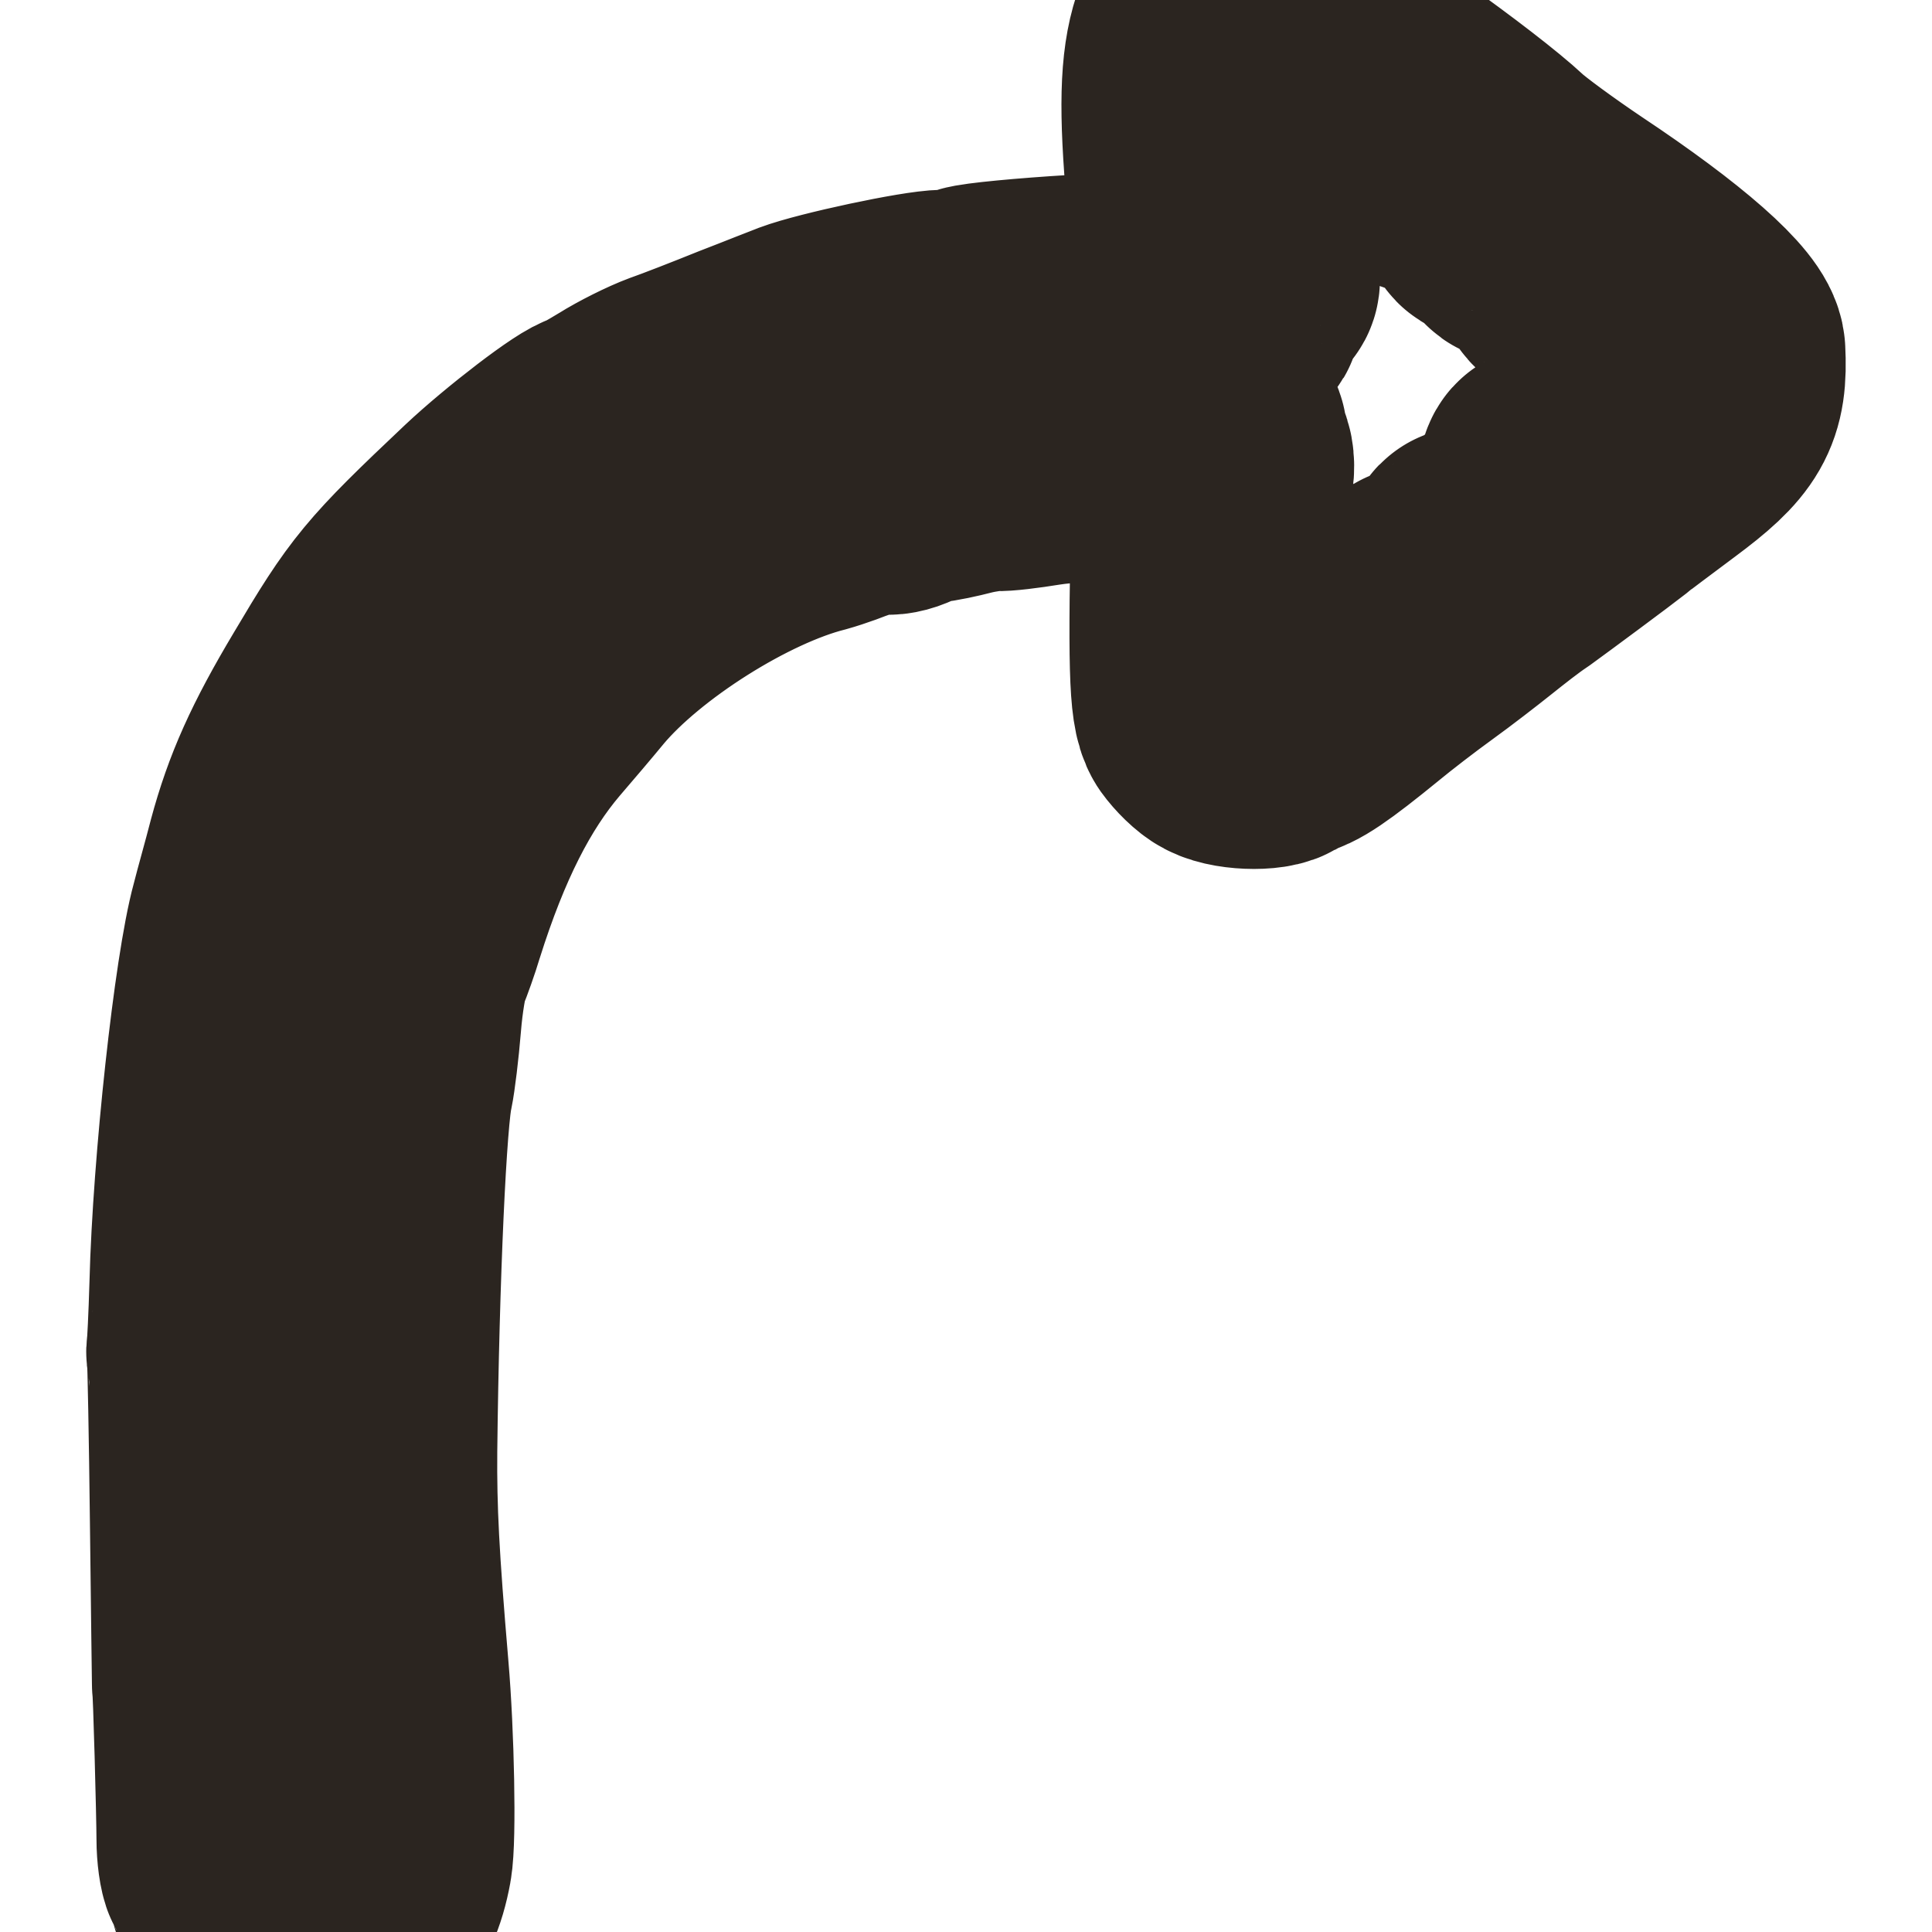
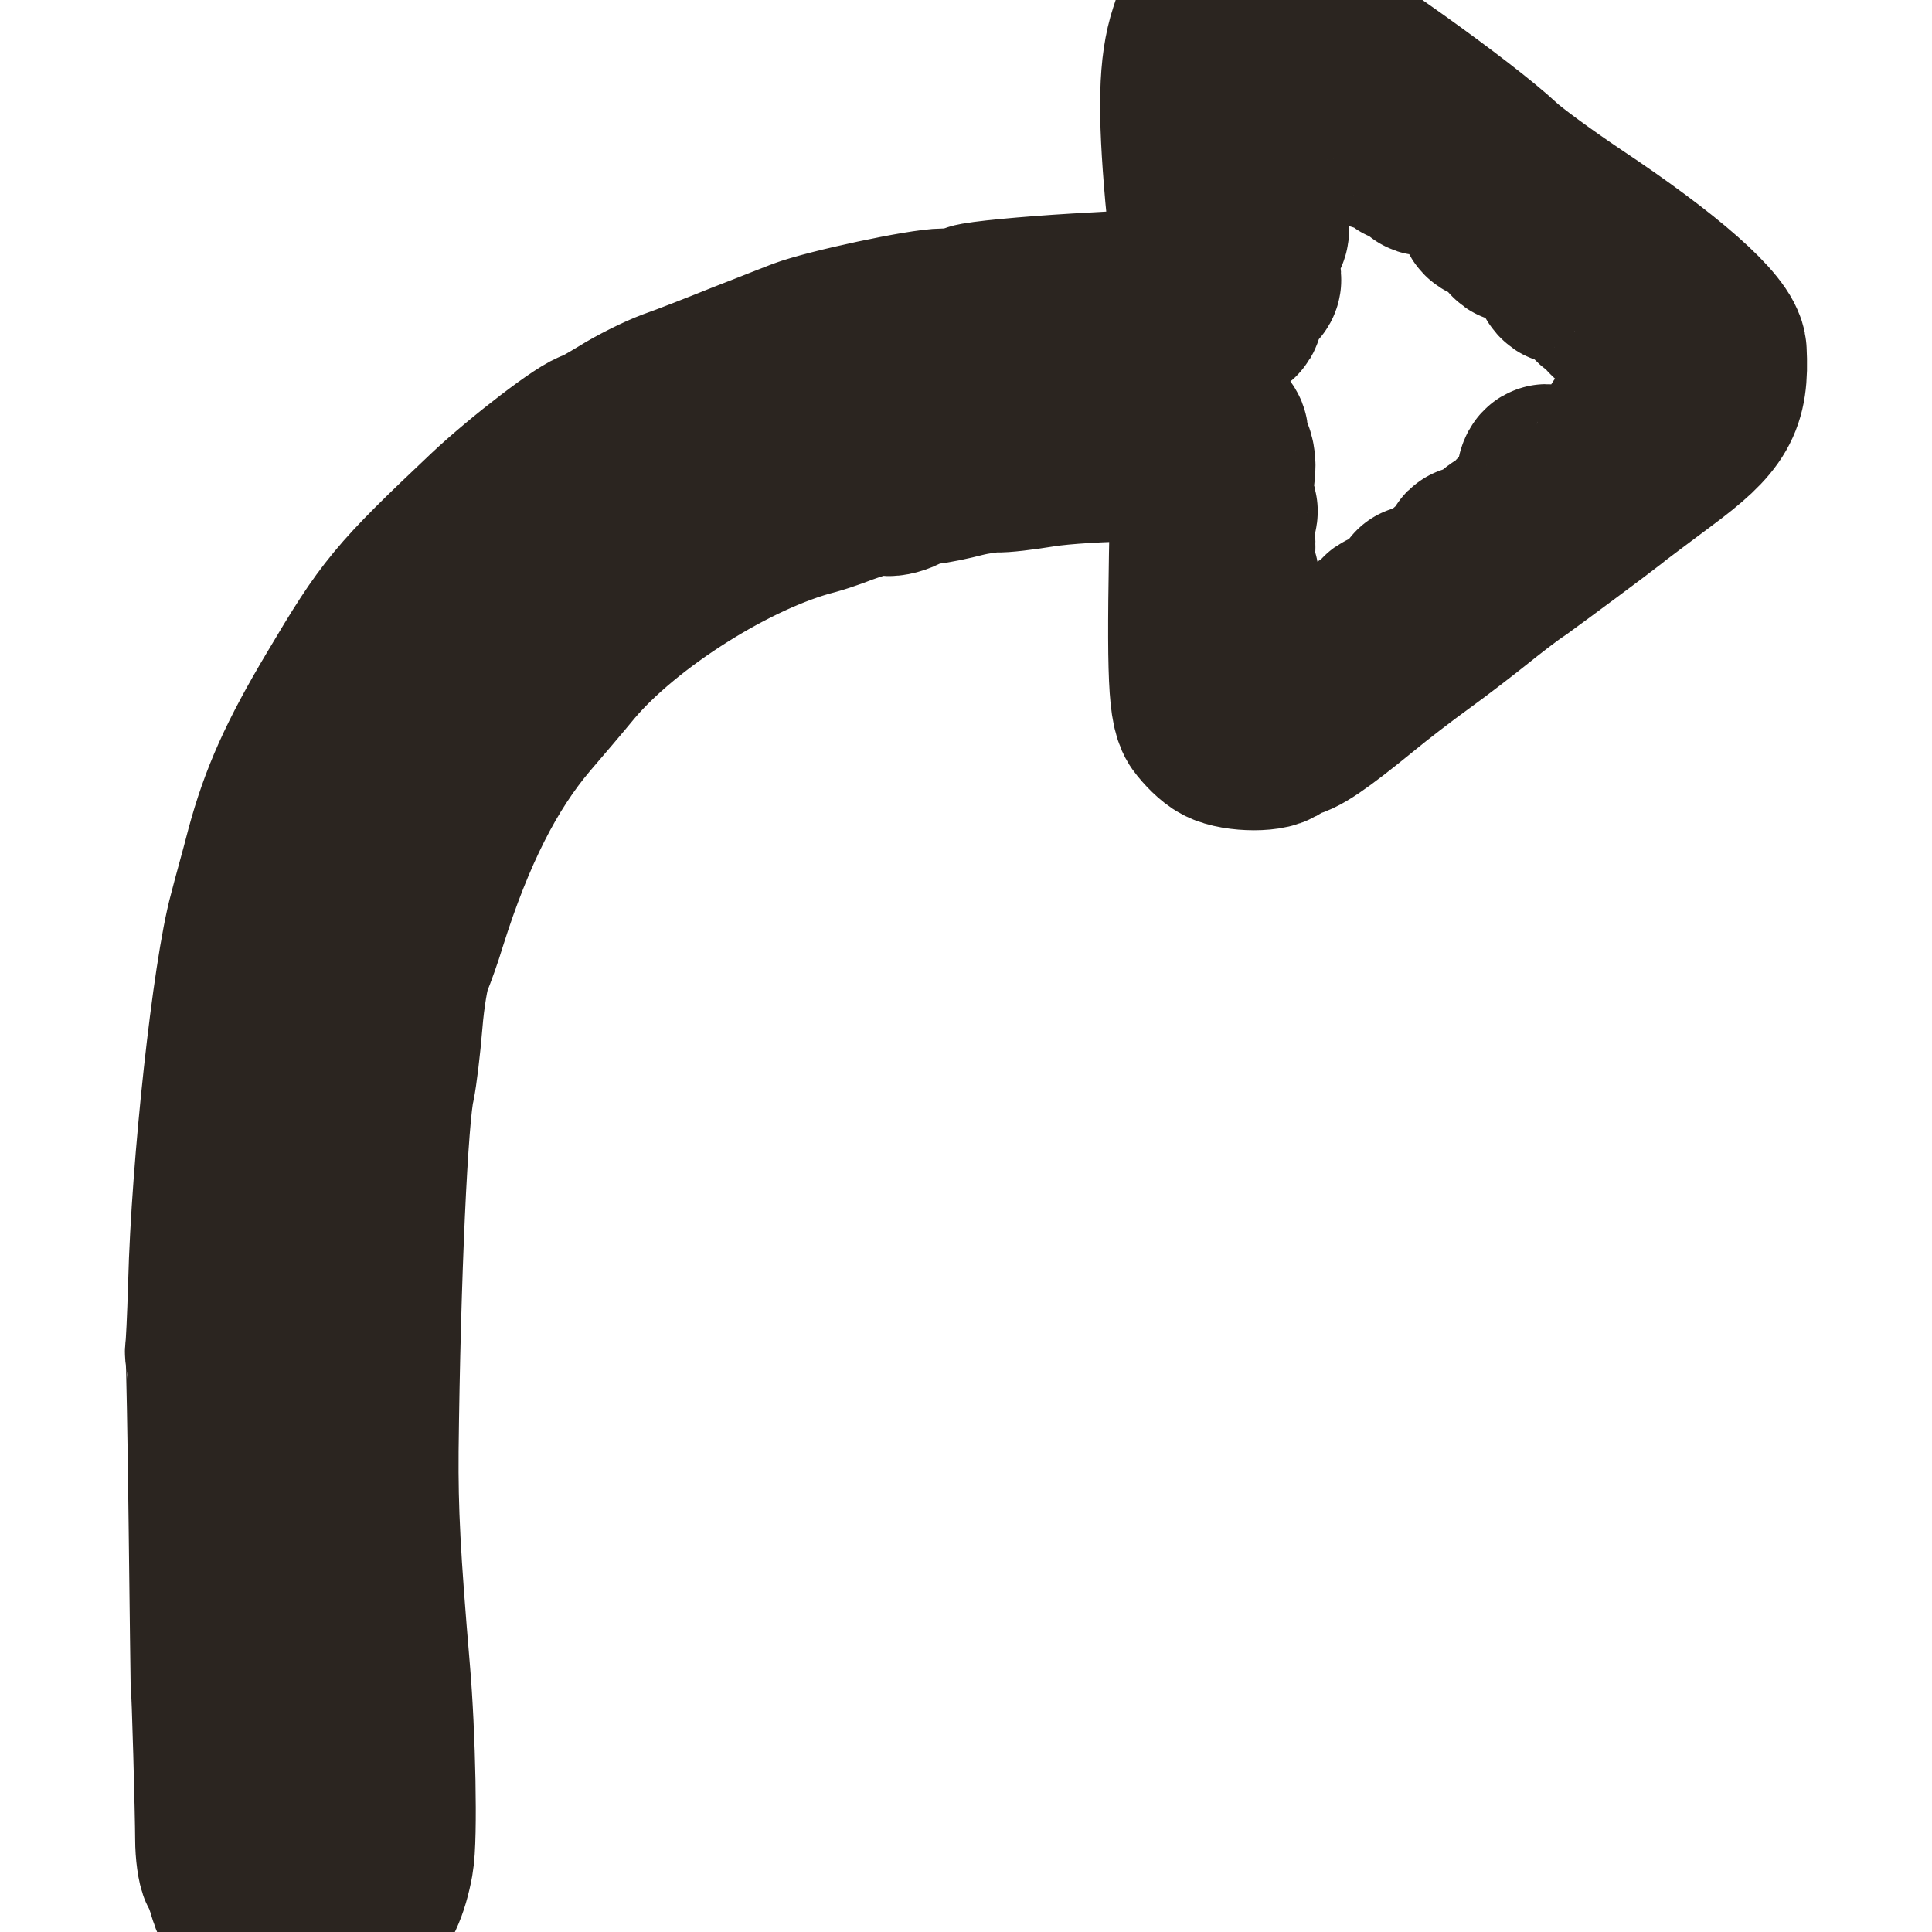
<svg xmlns="http://www.w3.org/2000/svg" version="1.0" overflow="visible" width="24" height="24" viewBox="0 0 300.292 384.656" preserveAspectRatio="xMidYMid meet">
-   <g transform="translate(-371.8757,711.7804) scale(0.1,-0.1)" fill="#2B2520" stroke="#2B2520" stroke-width="500" stroke-linejoin="round">
+   <g transform="translate(-371.8757,711.7804) scale(0.1,-0.1)" fill="#2B2520" stroke="#2B2520" stroke-width="346" stroke-linejoin="round">
    <path d="M5720 7111 c-19 -5 -29 -19 -42 -61 -21 -64 -23 -150 -8 -320 7 -69 13 -140 15 -157 4 -40 9 -39 -243 -53 -100 -6 -194 -15 -208 -20 -14 -6 -40 -10 -57 -10 -42 0 -229 -40 -282 -60 -11 -4 -63 -25 -115 -45 -52 -21 -116 -46 -142 -55 -27 -10 -71 -32 -98 -49 -28 -17 -53 -31 -55 -31 -17 0 -142 -96 -210 -160 -182 -172 -199 -193 -298 -360 -74 -124 -110 -204 -138 -308 -11 -43 -27 -99 -34 -127 -32 -116 -74 -500 -80 -735 -2 -69 -5 -127 -6 -130 -1 -3 0 -9 1 -15 1 -5 4 -154 6 -330 2 -176 4 -320 4 -320 2 0 9 -264 9 -308 0 -26 4 -53 8 -60 4 -6 13 -28 18 -47 15 -51 60 -77 137 -79 99 -2 146 38 165 143 8 43 4 249 -7 376 -19 224 -24 319 -23 440 4 350 19 673 33 730 4 19 11 76 15 125 4 50 13 104 20 120 7 17 20 53 28 80 57 181 123 311 207 410 25 29 65 76 88 104 108 128 326 266 487 307 11 3 29 9 40 13 54 21 96 32 105 26 5 -3 20 0 32 6 13 7 35 14 50 16 15 1 47 8 70 14 24 6 54 10 67 10 13 -1 53 4 90 10 89 14 311 17 312 4 0 -5 0 -41 -1 -80 -7 -331 -5 -411 12 -438 10 -14 28 -32 40 -38 28 -15 101 -15 106 0 2 6 12 11 21 11 19 0 57 26 144 97 29 24 81 64 117 90 36 26 85 64 110 84 25 20 63 50 86 65 40 29 156 115 184 137 8 7 54 41 102 77 105 78 124 110 119 208 -2 41 -112 138 -294 259 -61 41 -128 90 -147 108 -77 72 -336 257 -423 302 -62 32 -90 37 -137 24z m110 -84 c0 -5 5 -5 11 -2 5 4 23 -7 40 -24 16 -17 32 -30 37 -29 15 5 72 -37 68 -49 -3 -7 0 -15 6 -19 7 -4 8 -3 4 4 -4 7 -2 12 3 12 14 0 14 -16 0 -42 -13 -25 -5 -35 16 -18 13 10 15 9 15 -10 0 -18 4 -21 25 -18 18 4 26 0 31 -15 3 -11 9 -15 13 -9 4 7 12 6 23 -2 10 -7 14 -16 10 -21 -4 -4 3 -4 15 -1 12 4 24 2 28 -4 3 -6 11 -8 16 -5 5 4 12 -1 15 -9 3 -9 15 -16 25 -16 17 0 23 -12 22 -47 -1 -7 3 -13 8 -13 5 0 9 6 9 13 1 7 6 5 14 -5 7 -10 17 -14 21 -10 4 4 6 -3 3 -15 -4 -13 0 -24 8 -27 8 -3 14 1 14 9 0 8 5 15 11 15 6 0 9 -6 6 -14 -6 -14 33 -32 60 -27 20 3 27 -22 9 -35 -10 -7 -15 -18 -11 -24 5 -8 11 -8 21 1 11 9 14 9 14 -1 0 -7 7 -10 15 -6 11 4 15 -1 15 -19 0 -26 15 -34 22 -13 2 6 10 8 16 4 9 -5 9 -13 2 -26 -8 -15 -7 -18 8 -15 22 4 56 -20 47 -35 -3 -6 -3 -10 2 -9 24 4 43 -3 43 -17 0 -8 5 -12 10 -9 10 6 14 -7 11 -32 -1 -6 3 -14 9 -18 17 -11 11 -28 -7 -20 -15 5 -16 4 -5 -6 16 -17 15 -29 -3 -29 -8 0 -16 -4 -16 -10 -1 -5 -2 -16 -3 -22 -1 -7 -11 -12 -23 -12 -13 1 -20 -2 -18 -7 3 -4 1 -10 -5 -14 -5 -3 -10 -1 -10 4 0 21 -19 11 -22 -11 -2 -12 -14 -28 -28 -35 -14 -7 -20 -13 -15 -13 6 -1 -4 -7 -22 -15 -17 -7 -34 -23 -38 -34 -3 -12 -11 -21 -17 -21 -5 0 -8 6 -6 12 4 12 -14 38 -26 38 -3 0 -6 -7 -6 -15 0 -8 5 -15 10 -15 17 0 11 -16 -15 -44 -14 -15 -30 -24 -35 -21 -6 3 -10 -1 -10 -9 0 -9 -4 -17 -10 -17 -5 -1 -14 -2 -19 -3 -5 0 -18 -12 -30 -24 -12 -14 -25 -21 -32 -16 -8 4 -9 3 -5 -5 4 -6 0 -14 -11 -18 -25 -9 -43 -29 -35 -37 3 -4 -1 -4 -10 -1 -11 4 -18 0 -23 -16 -6 -17 -9 -19 -16 -8 -5 8 -9 11 -10 7 -1 -5 -2 -11 -3 -16 -3 -18 -32 -39 -48 -34 -12 3 -18 -1 -18 -12 0 -9 -8 -16 -20 -16 -12 0 -25 -10 -32 -25 -6 -13 -19 -27 -30 -31 -10 -3 -15 -10 -12 -16 4 -7 2 -8 -5 -4 -6 4 -22 -6 -37 -24 -28 -33 -70 -57 -94 -55 -8 1 -22 3 -31 3 -9 1 -26 21 -37 45 -18 38 -18 43 -4 48 14 5 13 8 -6 25 -12 10 -22 25 -22 34 0 12 2 13 9 1 13 -21 24 20 13 50 -6 15 -5 30 2 42 8 13 8 20 -2 26 -9 5 -10 15 -3 32 6 16 5 31 -1 43 -7 12 -6 22 2 32 10 11 10 17 0 29 -7 9 -9 22 -4 37 16 43 3 84 -21 70 -5 -3 -3 2 5 12 13 16 12 20 -5 32 -11 8 -28 21 -38 29 -10 9 -22 13 -27 10 -6 -4 -19 0 -31 8 -13 9 -16 17 -10 22 16 9 13 25 -5 25 -8 0 -12 -4 -9 -10 3 -5 0 -7 -8 -4 -9 3 -24 -6 -37 -23 l-21 -28 -17 23 c-13 16 -26 21 -55 20 -21 -1 -41 -6 -44 -11 -3 -6 -1 -7 5 -3 7 4 12 3 12 -2 0 -6 7 -12 15 -16 8 -3 14 -2 12 2 -4 13 7 14 36 3 15 -6 27 -15 27 -21 0 -13 -6 -13 -31 0 -13 7 -19 7 -19 0 0 -16 -30 -12 -36 5 -8 20 -24 19 -24 -1 0 -12 -7 -15 -27 -11 -18 3 -31 0 -40 -11 -8 -11 -12 -13 -13 -4 0 8 -8 10 -25 6 -17 -4 -25 -2 -25 7 0 9 -3 10 -8 4 -4 -6 -19 -18 -34 -28 -25 -15 -28 -15 -43 -1 -9 9 -19 14 -22 10 -4 -3 2 -13 13 -21 18 -13 17 -14 -16 -12 -19 1 -38 6 -41 11 -4 5 -12 -1 -19 -13 -10 -19 -14 -20 -28 -9 -9 7 -13 8 -9 2 4 -7 0 -15 -9 -18 -12 -4 -15 -2 -10 9 3 8 2 15 -3 15 -13 0 -32 -26 -24 -33 3 -4 1 -7 -5 -7 -7 0 -12 5 -12 10 0 6 -5 10 -11 10 -6 0 -8 -7 -5 -16 3 -8 2 -12 -4 -9 -14 9 -12 21 6 39 8 9 11 16 5 16 -13 0 -42 -41 -36 -51 3 -4 -3 -10 -12 -13 -9 -4 -20 -1 -24 5 -4 8 -9 4 -14 -10 -4 -13 -12 -20 -20 -17 -8 3 -29 -2 -46 -11 -18 -9 -44 -17 -58 -19 -43 -3 -59 -9 -79 -28 -16 -13 -21 -14 -25 -4 -4 8 -6 7 -6 -4 -1 -10 -7 -18 -14 -18 -7 0 -23 -9 -35 -20 -12 -12 -22 -17 -22 -13 0 4 -7 0 -14 -10 -8 -10 -21 -20 -30 -21 -9 -1 -24 -9 -33 -18 -10 -9 -31 -28 -46 -42 -15 -14 -35 -26 -43 -26 -8 0 -13 -4 -10 -9 3 -5 -12 -26 -33 -47 -21 -22 -56 -61 -76 -89 -21 -27 -44 -56 -51 -62 -7 -7 -35 -61 -64 -120 -29 -60 -56 -110 -61 -111 -5 -2 -7 -8 -3 -13 3 -5 0 -9 -6 -9 -6 0 -9 -4 -5 -9 3 -5 -4 -30 -16 -54 -16 -32 -27 -44 -38 -40 -12 4 -13 3 -3 -5 14 -9 7 -82 -7 -82 -4 0 -8 -8 -9 -17 -7 -72 -10 -87 -20 -91 -6 -2 -8 -10 -5 -19 5 -12 3 -14 -8 -8 -11 7 -12 6 -3 -6 22 -28 23 -59 2 -73 -13 -9 -16 -16 -8 -21 6 -4 8 -16 4 -28 -4 -12 -7 -32 -6 -44 1 -12 -3 -25 -9 -29 -8 -4 -7 -9 2 -16 9 -6 10 -11 4 -14 -6 -2 -9 -22 -7 -43 2 -21 -1 -42 -7 -45 -6 -4 -11 -2 -11 3 0 6 -7 11 -15 11 -22 0 -18 -18 5 -25 21 -7 29 -55 9 -55 -6 0 -9 -7 -5 -15 3 -8 1 -15 -5 -15 -6 0 -5 -8 2 -22 9 -17 9 -23 -1 -26 -10 -4 -10 -6 1 -12 10 -7 10 -12 -2 -26 -12 -15 -12 -17 0 -9 10 6 13 4 9 -6 -21 -50 -21 -52 -10 -45 14 8 15 -3 3 -23 -11 -17 -3 -43 10 -35 11 6 0 -25 -15 -45 -9 -12 -8 -13 3 -7 11 7 12 0 6 -35 -7 -39 -15 -164 -15 -228 0 -13 6 -31 13 -39 10 -13 9 -15 -11 -10 -19 5 -21 4 -11 -8 16 -19 0 -18 -22 2 -16 15 -17 14 -12 -5 3 -11 8 -19 12 -17 4 3 13 1 21 -4 12 -7 10 -14 -10 -35 -16 -17 -27 -22 -34 -15 -5 5 -15 10 -20 10 -6 0 -3 -5 6 -11 18 -10 14 -37 -6 -51 -6 -4 -8 -9 -6 -12 3 -2 16 4 29 15 13 10 17 19 10 19 -7 0 -3 10 11 24 19 22 24 23 37 11 11 -11 11 -19 3 -35 -6 -11 -13 -20 -16 -20 -3 0 -2 5 1 10 3 6 1 10 -5 10 -6 0 -10 -8 -8 -17 2 -10 10 -18 18 -18 8 0 17 -11 18 -24 2 -13 0 -21 -5 -18 -4 3 -9 -5 -9 -16 -1 -12 -4 -29 -5 -37 -2 -8 2 -14 9 -13 6 2 12 -2 12 -7 0 -16 -27 -12 -45 6 -18 19 -28 14 -20 -9 4 -8 20 -21 36 -27 16 -7 26 -16 23 -21 -3 -5 -21 -2 -40 6 -39 16 -66 11 -57 -11 3 -8 8 -12 11 -10 3 3 12 1 19 -6 11 -9 17 -9 24 3 5 8 9 9 9 4 0 -14 43 -17 51 -3 5 7 9 7 13 -1 4 -6 3 -11 -3 -11 -6 0 -7 -7 -4 -17 4 -10 2 -14 -5 -9 -7 4 -10 -1 -9 -14 1 -11 6 -19 12 -16 7 2 12 -2 12 -10 0 -15 -9 -18 -21 -7 -10 11 -56 11 -50 1 3 -4 -2 -8 -10 -8 -18 0 -21 -11 -7 -25 5 -6 11 -18 13 -27 2 -13 7 -15 18 -8 12 7 12 12 2 22 -15 15 -16 38 -1 38 5 0 7 -5 3 -12 -5 -7 -1 -9 13 -6 16 4 20 1 18 -11 -2 -9 -4 -17 -5 -18 -2 -2 -3 -6 -4 -10 -1 -5 -5 -14 -10 -22 -7 -11 -5 -13 6 -9 11 5 14 0 10 -18 -3 -17 2 -30 14 -39 15 -10 16 -16 7 -25 -12 -13 -37 -4 -28 10 6 10 -23 35 -32 26 -3 -3 -1 -6 5 -6 7 0 12 -10 12 -23 0 -12 9 -29 20 -37 14 -10 17 -17 8 -27 -8 -11 -7 -12 6 -7 10 4 18 0 23 -11 9 -24 -24 -47 -60 -42 -15 2 -30 0 -33 -5 -3 -4 4 -8 15 -8 12 0 21 -4 21 -10 0 -5 6 -10 14 -10 8 0 17 -8 20 -17 4 -10 4 -15 1 -11 -4 3 -15 -2 -26 -13 -10 -10 -30 -19 -43 -19 -13 0 -26 -5 -28 -11 -6 -18 -38 2 -35 22 5 28 17 36 17 11 0 -12 5 -22 10 -22 6 0 10 6 10 14 0 8 -4 18 -10 21 -5 3 -10 16 -11 28 0 19 -2 19 -11 -5 -5 -16 -14 -28 -19 -28 -5 0 -9 -6 -9 -13 0 -8 -7 -14 -15 -14 -8 0 -12 4 -9 9 3 5 1 15 -6 23 -12 14 2 31 18 21 14 -8 7 26 -12 62 -9 18 -14 38 -10 44 4 6 3 8 -3 5 -6 -4 -13 2 -16 13 -3 12 0 20 7 20 6 0 12 9 12 20 0 11 -4 20 -8 20 -4 0 -8 7 -8 15 0 13 4 14 21 5 19 -11 20 -10 9 9 -6 12 -20 27 -30 34 -24 14 -26 24 -5 24 8 0 15 -4 15 -9 0 -4 4 -8 10 -8 13 0 9 21 -7 38 -16 16 -17 32 -3 32 6 0 10 -5 10 -11 0 -5 4 -8 10 -4 5 3 7 12 3 20 -3 8 0 15 7 15 6 0 8 4 5 10 -3 6 1 7 9 4 15 -6 20 -17 17 -36 0 -5 4 -8 9 -8 12 0 12 0 -1 37 -7 22 -16 31 -34 31 -17 -1 -22 -5 -18 -15 5 -14 -12 -32 -29 -33 -12 0 -9 38 3 45 6 5 4 12 -8 20 -14 11 -15 16 -6 26 18 18 43 20 43 3 0 -9 5 -12 11 -8 8 4 8 9 0 17 -17 17 -13 29 9 22 11 -4 20 -2 20 4 0 6 3 10 8 10 22 -4 42 2 37 11 -4 6 -2 17 4 24 8 10 6 18 -10 32 -22 19 -22 19 -10 -3 10 -19 9 -22 -5 -16 -14 5 -15 3 -6 -14 13 -23 7 -34 -14 -26 -8 3 -14 0 -14 -6 0 -6 -7 -8 -15 -5 -8 4 -17 -1 -21 -10 -5 -12 -10 -14 -19 -6 -9 8 -14 7 -18 -2 -4 -10 -6 -10 -6 0 -1 7 6 15 14 18 13 5 13 8 0 21 -16 16 -21 58 -5 48 5 -3 7 -12 3 -20 -3 -8 0 -15 5 -15 6 0 9 16 7 38 -2 20 -1 31 1 25 3 -7 13 -13 22 -13 12 0 13 3 5 8 -14 9 -13 72 1 72 5 0 7 2 4 5 -3 3 -17 1 -32 -4 -23 -9 -26 -8 -25 12 0 12 3 16 6 10 2 -7 9 -13 15 -13 6 0 7 7 3 18 -4 9 -9 30 -10 45 -3 24 -1 26 13 15 13 -11 15 -10 9 5 -4 10 -7 23 -7 28 0 6 -4 7 -10 4 -5 -3 -10 -2 -10 4 0 5 5 13 11 17 6 3 9 15 6 25 -6 23 11 36 19 15 3 -9 10 -14 15 -11 4 3 6 12 2 20 -3 8 0 15 7 15 6 0 -2 14 -19 31 -36 36 -39 49 -9 41 15 -3 19 -2 14 7 -4 6 -2 20 5 29 11 13 8 12 -9 -2 -12 -11 -23 -15 -23 -10 -1 5 -2 14 -4 19 -1 6 -3 16 -3 23 -1 7 -6 11 -11 7 -22 -13 -23 20 -1 37 19 15 21 21 10 31 -10 9 -11 9 -6 0 4 -8 1 -13 -7 -13 -10 0 -14 9 -13 25 1 24 16 37 16 13 0 -6 3 -8 7 -5 3 4 13 1 22 -5 9 -7 5 0 -8 15 -14 15 -19 27 -12 27 9 0 8 5 -3 16 -21 20 -20 24 5 19 16 -3 19 0 15 12 -4 8 -2 21 3 27 7 8 3 21 -14 40 -27 31 -23 60 6 51 13 -5 19 -1 19 10 0 14 2 14 25 -1 23 -15 25 -15 19 0 -3 9 -11 16 -16 16 -6 0 -4 7 3 17 11 13 11 17 2 20 -7 3 -13 9 -13 14 0 14 28 11 33 -3 2 -7 7 -10 11 -7 4 4 0 14 -8 22 -17 17 -54 12 -53 -6 1 -37 -4 -49 -17 -44 -11 4 -13 1 -9 -10 4 -11 2 -14 -8 -11 -21 7 -18 53 4 52 14 -2 15 1 6 12 -6 8 -15 11 -20 8 -5 -3 -9 -1 -9 5 0 5 5 13 11 16 6 4 8 13 5 21 -3 7 -1 16 3 18 9 6 7 41 -4 69 -4 10 -3 17 4 17 6 0 11 7 11 16 0 11 6 14 18 10 14 -5 13 -3 -3 9 -16 13 -18 19 -7 35 7 11 8 20 3 20 -11 0 -9 39 3 59 8 13 19 92 19 144 0 26 7 32 36 27 13 -1 13 1 2 14 -7 9 -18 13 -23 10 -6 -4 -6 2 1 13 6 11 8 23 5 26 -10 9 16 85 31 91 8 3 15 13 15 23 0 15 -2 16 -10 3 -6 -9 -10 -10 -10 -3 0 6 7 19 16 27 8 9 11 16 5 16 -6 0 -11 7 -11 16 0 14 1 14 16 0 18 -18 34 -21 34 -6 0 6 -4 10 -10 10 -5 0 -9 11 -8 24 1 14 7 24 13 23 5 -1 9 6 7 16 -2 9 2 17 8 17 5 0 10 5 10 11 0 5 -6 7 -12 3 -7 -4 -2 5 12 21 14 16 19 25 11 20 -9 -5 -7 2 5 18 10 15 22 27 26 27 4 0 5 6 2 14 -4 11 0 13 18 10 20 -5 21 -4 7 8 -14 12 -14 15 2 32 10 10 16 23 13 27 -3 5 2 9 11 9 9 0 13 5 9 11 -3 6 0 15 7 20 8 4 14 14 14 21 0 7 10 17 23 23 12 5 22 13 22 18 0 4 -6 5 -12 1 -8 -5 -7 0 2 12 26 33 43 49 54 49 6 1 10 7 8 15 -3 12 -1 12 9 3 6 -6 18 -9 26 -6 11 4 10 8 -4 20 -17 14 -17 14 0 9 13 -4 20 0 24 15 4 12 11 18 20 15 8 -3 12 -2 9 2 -6 11 21 45 32 38 5 -3 15 6 22 19 7 13 17 22 22 19 4 -3 8 2 8 12 0 11 6 15 19 11 14 -3 18 -1 14 9 -3 8 -1 14 4 14 4 0 21 11 36 26 15 14 31 22 36 19 5 -3 12 4 16 15 3 11 9 19 13 19 21 -3 31 3 26 16 -4 11 -2 13 9 10 8 -4 21 1 30 9 9 9 25 16 36 16 13 0 19 5 15 14 -3 8 -1 17 5 21 6 3 11 0 11 -8 0 -10 8 -13 28 -9 32 6 54 21 46 33 -3 5 6 5 20 -1 20 -7 26 -6 26 5 0 9 16 16 45 21 25 3 45 10 45 15 0 5 7 6 15 3 8 -4 15 -1 15 5 0 6 6 10 13 8 6 -1 11 3 10 9 -3 14 35 7 56 -10 11 -9 13 -7 7 10 -7 23 12 33 64 34 14 1 42 7 62 14 26 9 40 10 47 3 8 -8 11 -6 11 7 0 16 1 16 16 2 18 -18 34 -21 34 -5 0 6 6 9 13 7 6 -3 12 -10 12 -15 0 -6 3 -15 8 -19 4 -4 7 0 7 10 0 11 7 16 18 14 9 -2 16 2 15 9 -2 7 10 10 35 8 20 -2 43 1 50 7 9 8 16 6 27 -8 15 -19 15 -18 9 1 -6 20 -5 20 10 1 16 -20 16 -20 17 0 1 10 0 26 -1 34 -2 12 3 11 19 -4 16 -14 34 -19 73 -17 28 1 57 6 65 12 9 8 13 8 13 0 0 -6 5 -11 11 -11 5 0 7 6 3 13 -6 8 -3 8 9 -1 9 -8 22 -10 29 -6 7 5 21 7 32 5 11 -1 16 2 11 8 -3 7 -3 11 2 10 16 -3 74 14 80 24 3 6 1 7 -5 3 -7 -4 -12 -5 -12 -2 0 2 -3 13 -7 23 -6 16 -5 16 10 4 15 -12 17 -11 15 13 -1 14 -8 26 -15 26 -11 0 -11 4 -1 20 9 13 14 16 17 8 7 -22 23 -38 33 -32 5 3 2 16 -7 30 -8 13 -13 24 -10 24 3 0 1 9 -5 20 -9 16 -8 20 7 21 10 1 21 1 26 0 4 0 7 4 7 10 0 7 -10 9 -24 7 -30 -6 -42 26 -22 58 9 13 11 26 5 35 -7 11 -9 11 -9 -3 0 -10 -4 -18 -10 -18 -5 0 -7 -8 -4 -17 5 -17 5 -17 -6 0 -6 9 -9 21 -5 26 11 18 16 123 5 116 -16 -10 -12 5 12 38 12 17 17 27 10 23 -18 -11 -15 2 7 33 16 22 17 28 5 28 -7 0 -14 -9 -14 -19 0 -12 -5 -18 -12 -15 -7 2 -12 13 -11 23 1 10 -3 22 -9 25 -16 10 -1 42 17 35 9 -3 15 0 15 8 0 10 7 11 35 2 19 -6 35 -15 35 -19z" />
  </g>
</svg>
